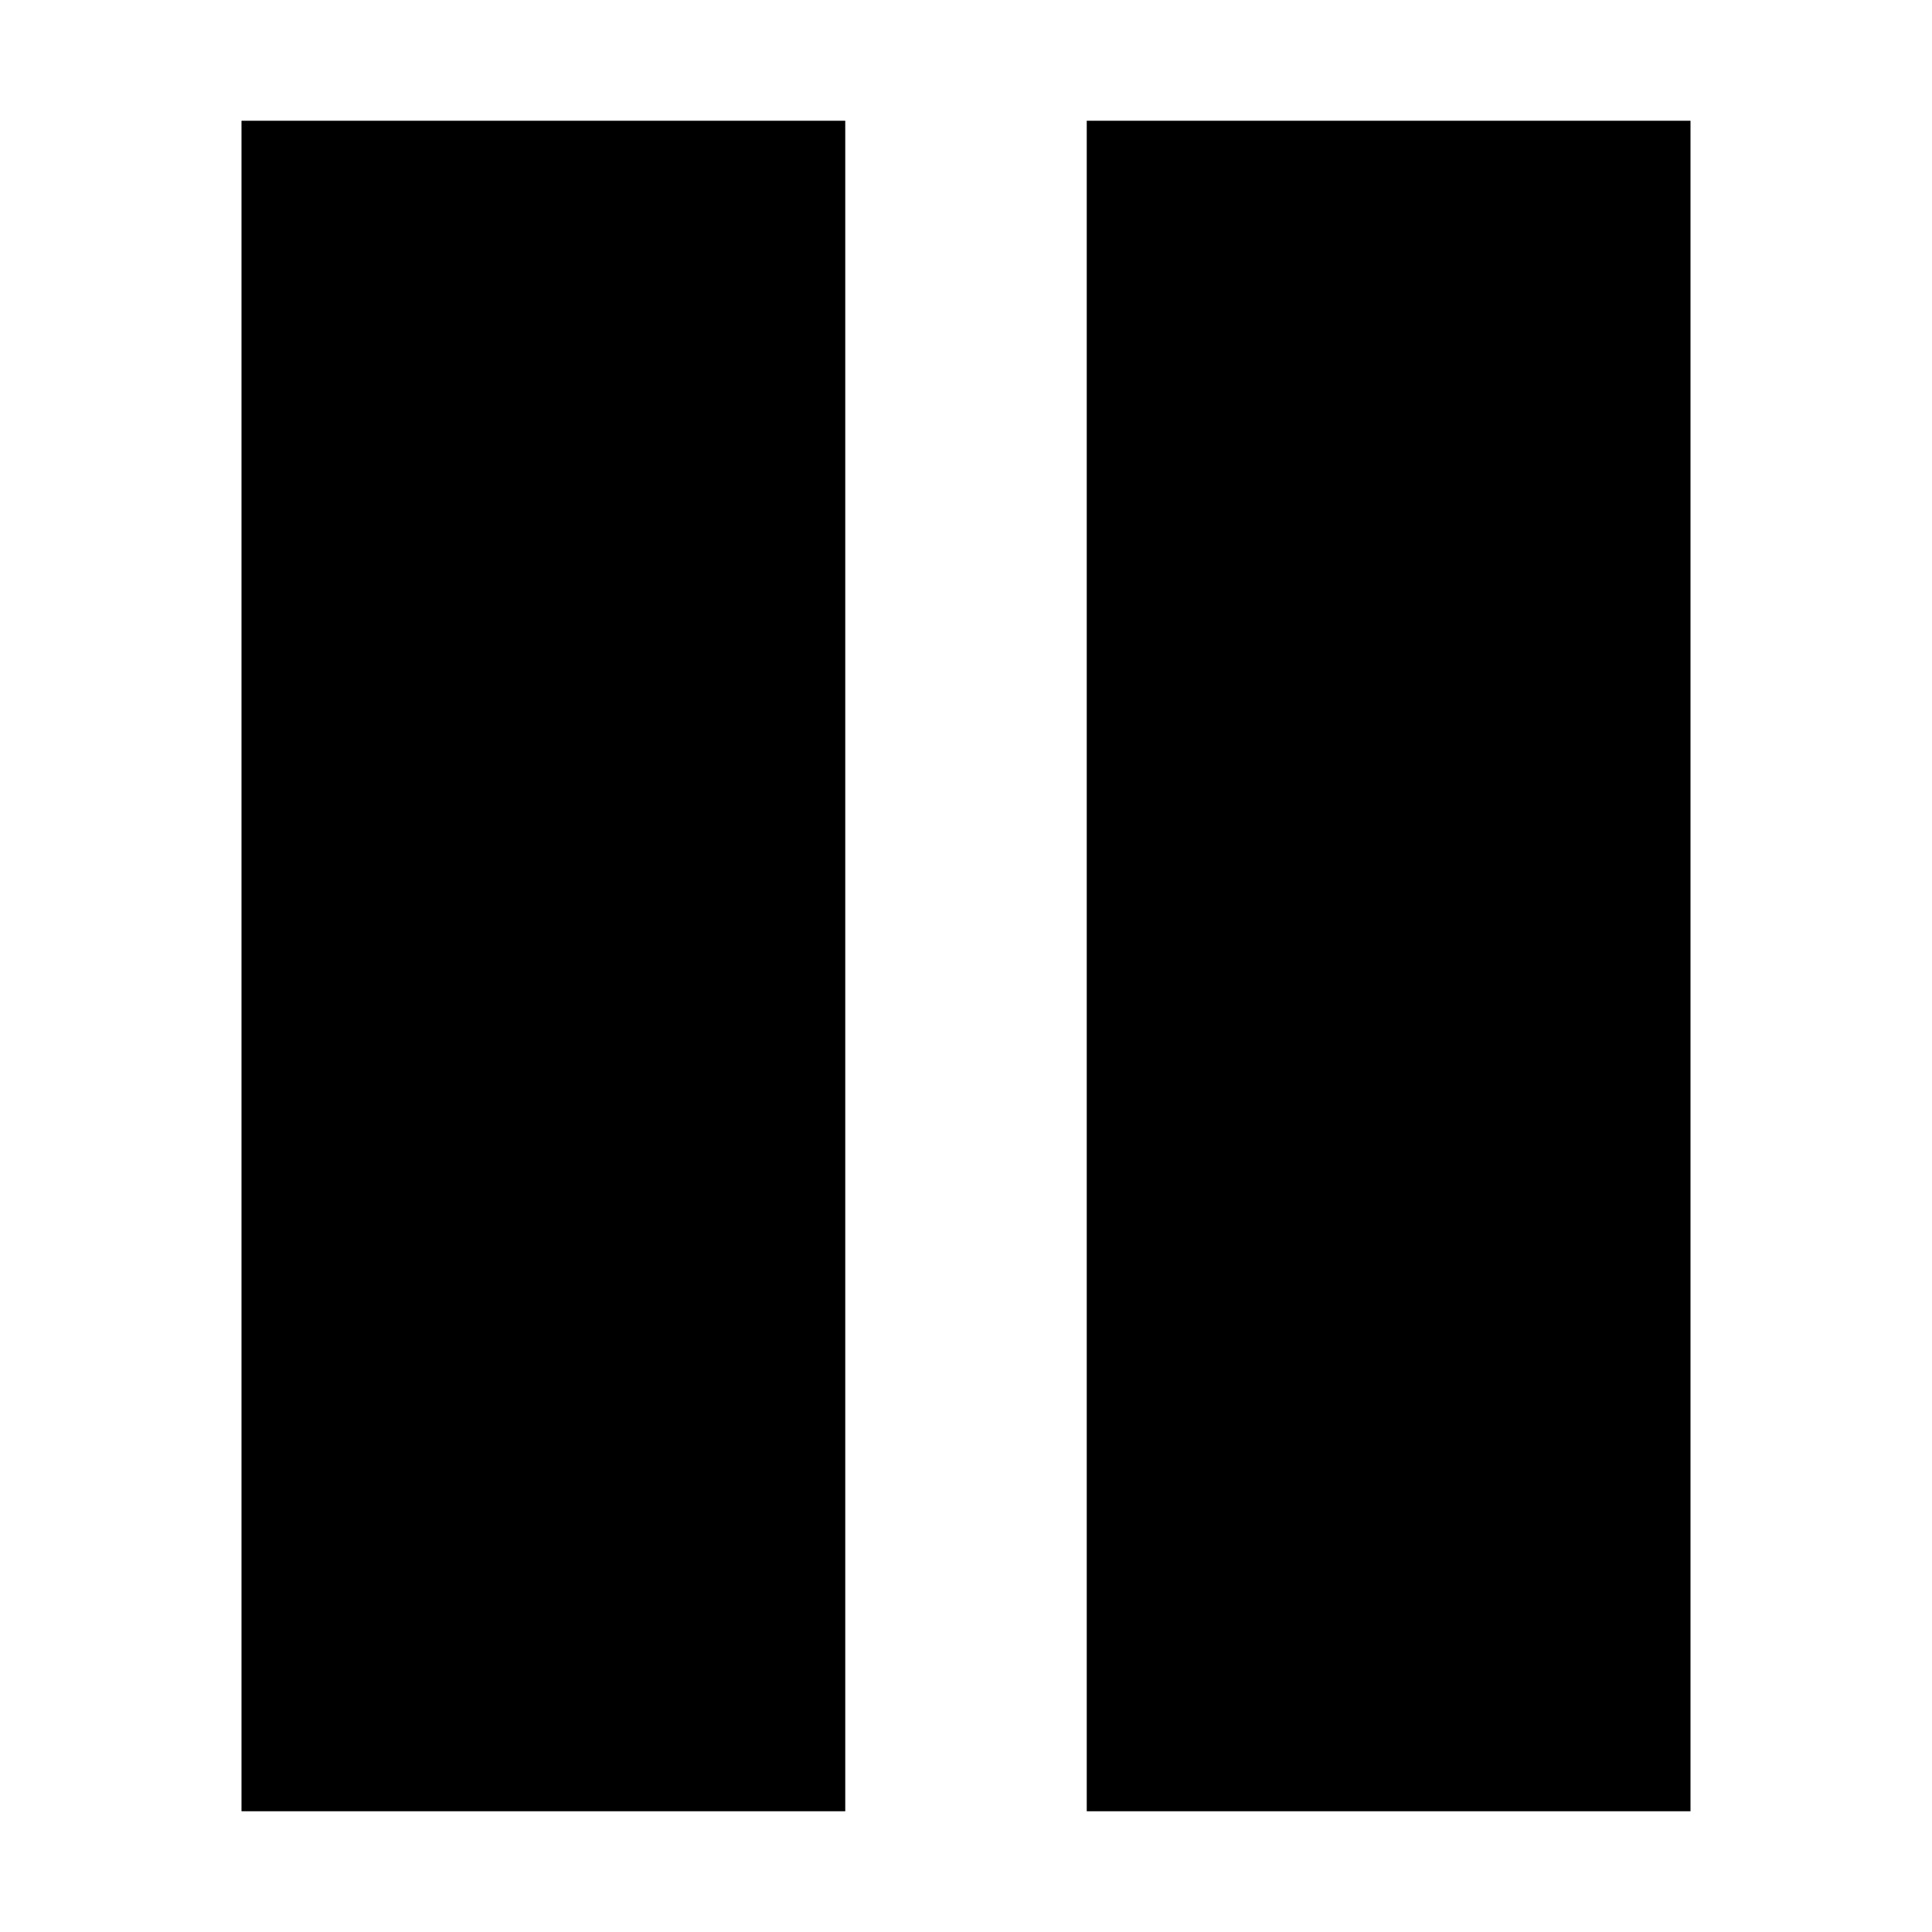
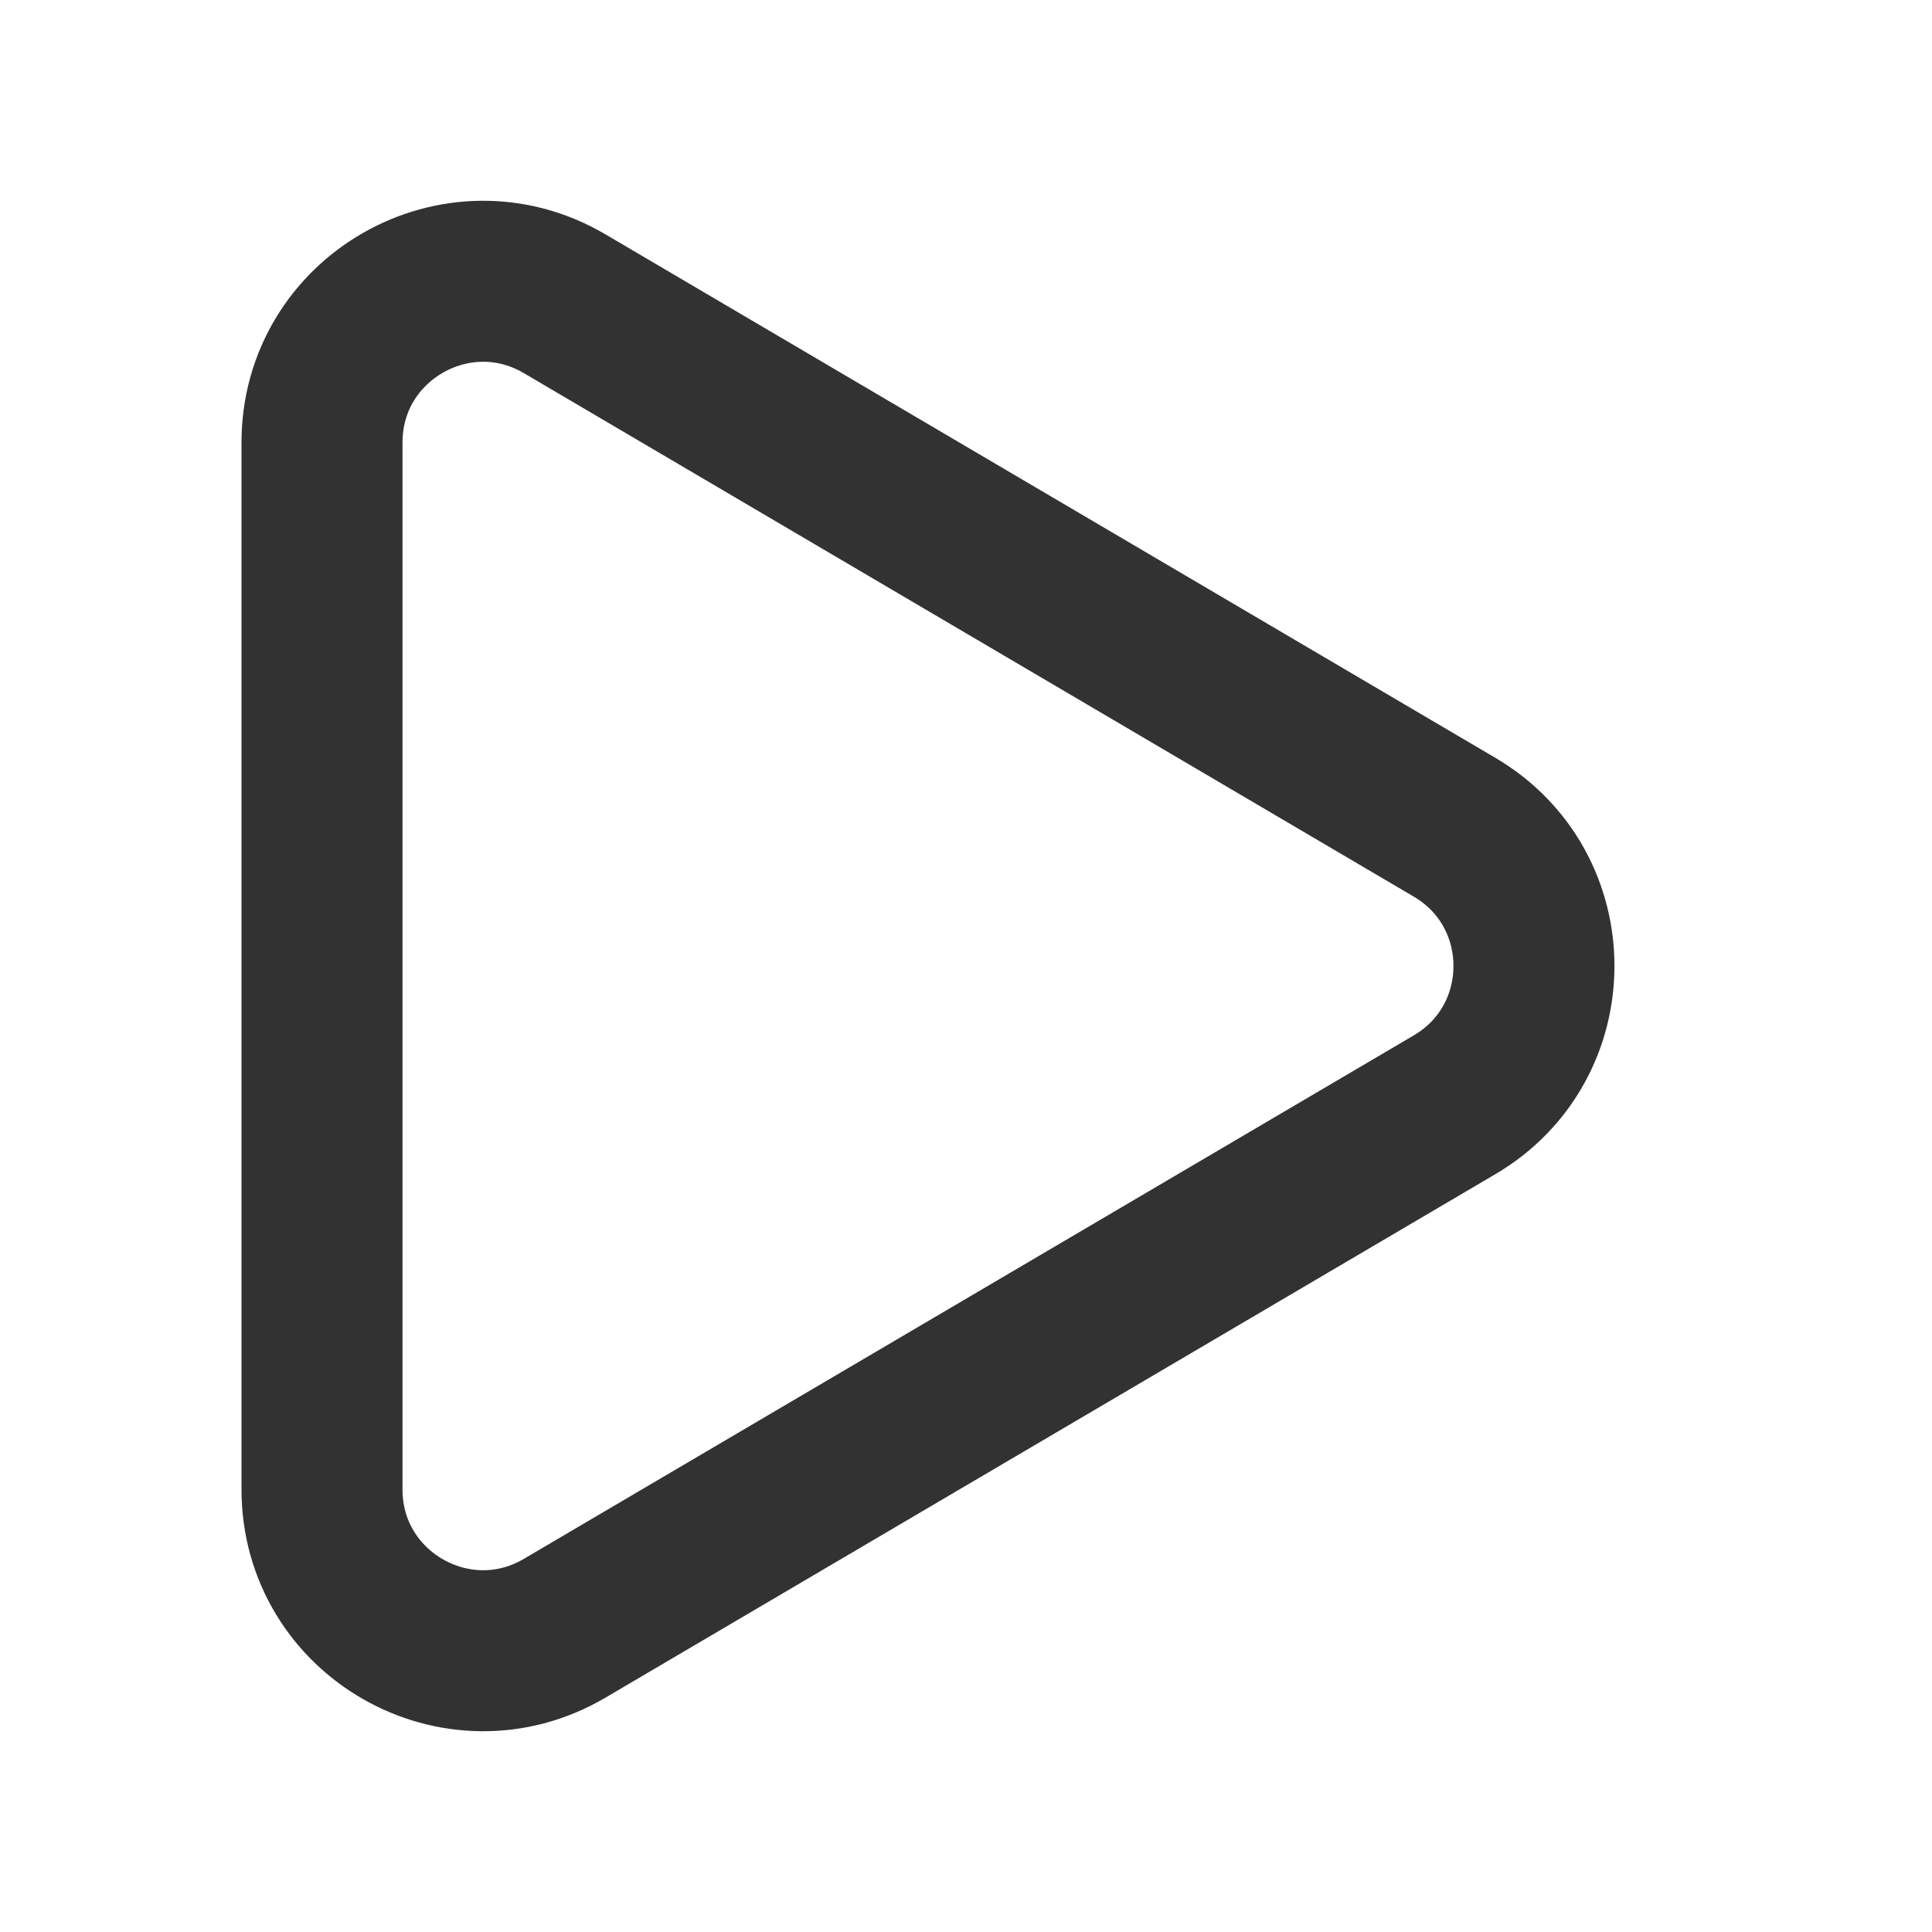
- <svg xmlns="http://www.w3.org/2000/svg" width="800px" height="800px" viewBox="0 0 16 16" fill="none">
-   <path d="M7 1H2V15H7V1Z" fill="#000000" />
-   <path d="M14 1H9V15H14V1Z" fill="#000000" />
+ <svg xmlns="http://www.w3.org/2000/svg" width="800px" height="800px" viewBox="0 0 24 24" fill="none">
+   <path d="M4 5.497V18.503C4 20.05 5.681 21.011 7.014 20.227L18.069 13.724C19.384 12.951 19.384 11.049 18.069 10.276L7.014 3.773C5.681 2.989 4 3.95 4 5.497Z" stroke="#323232" stroke-width="2" stroke-linecap="round" stroke-linejoin="round" />
</svg>
